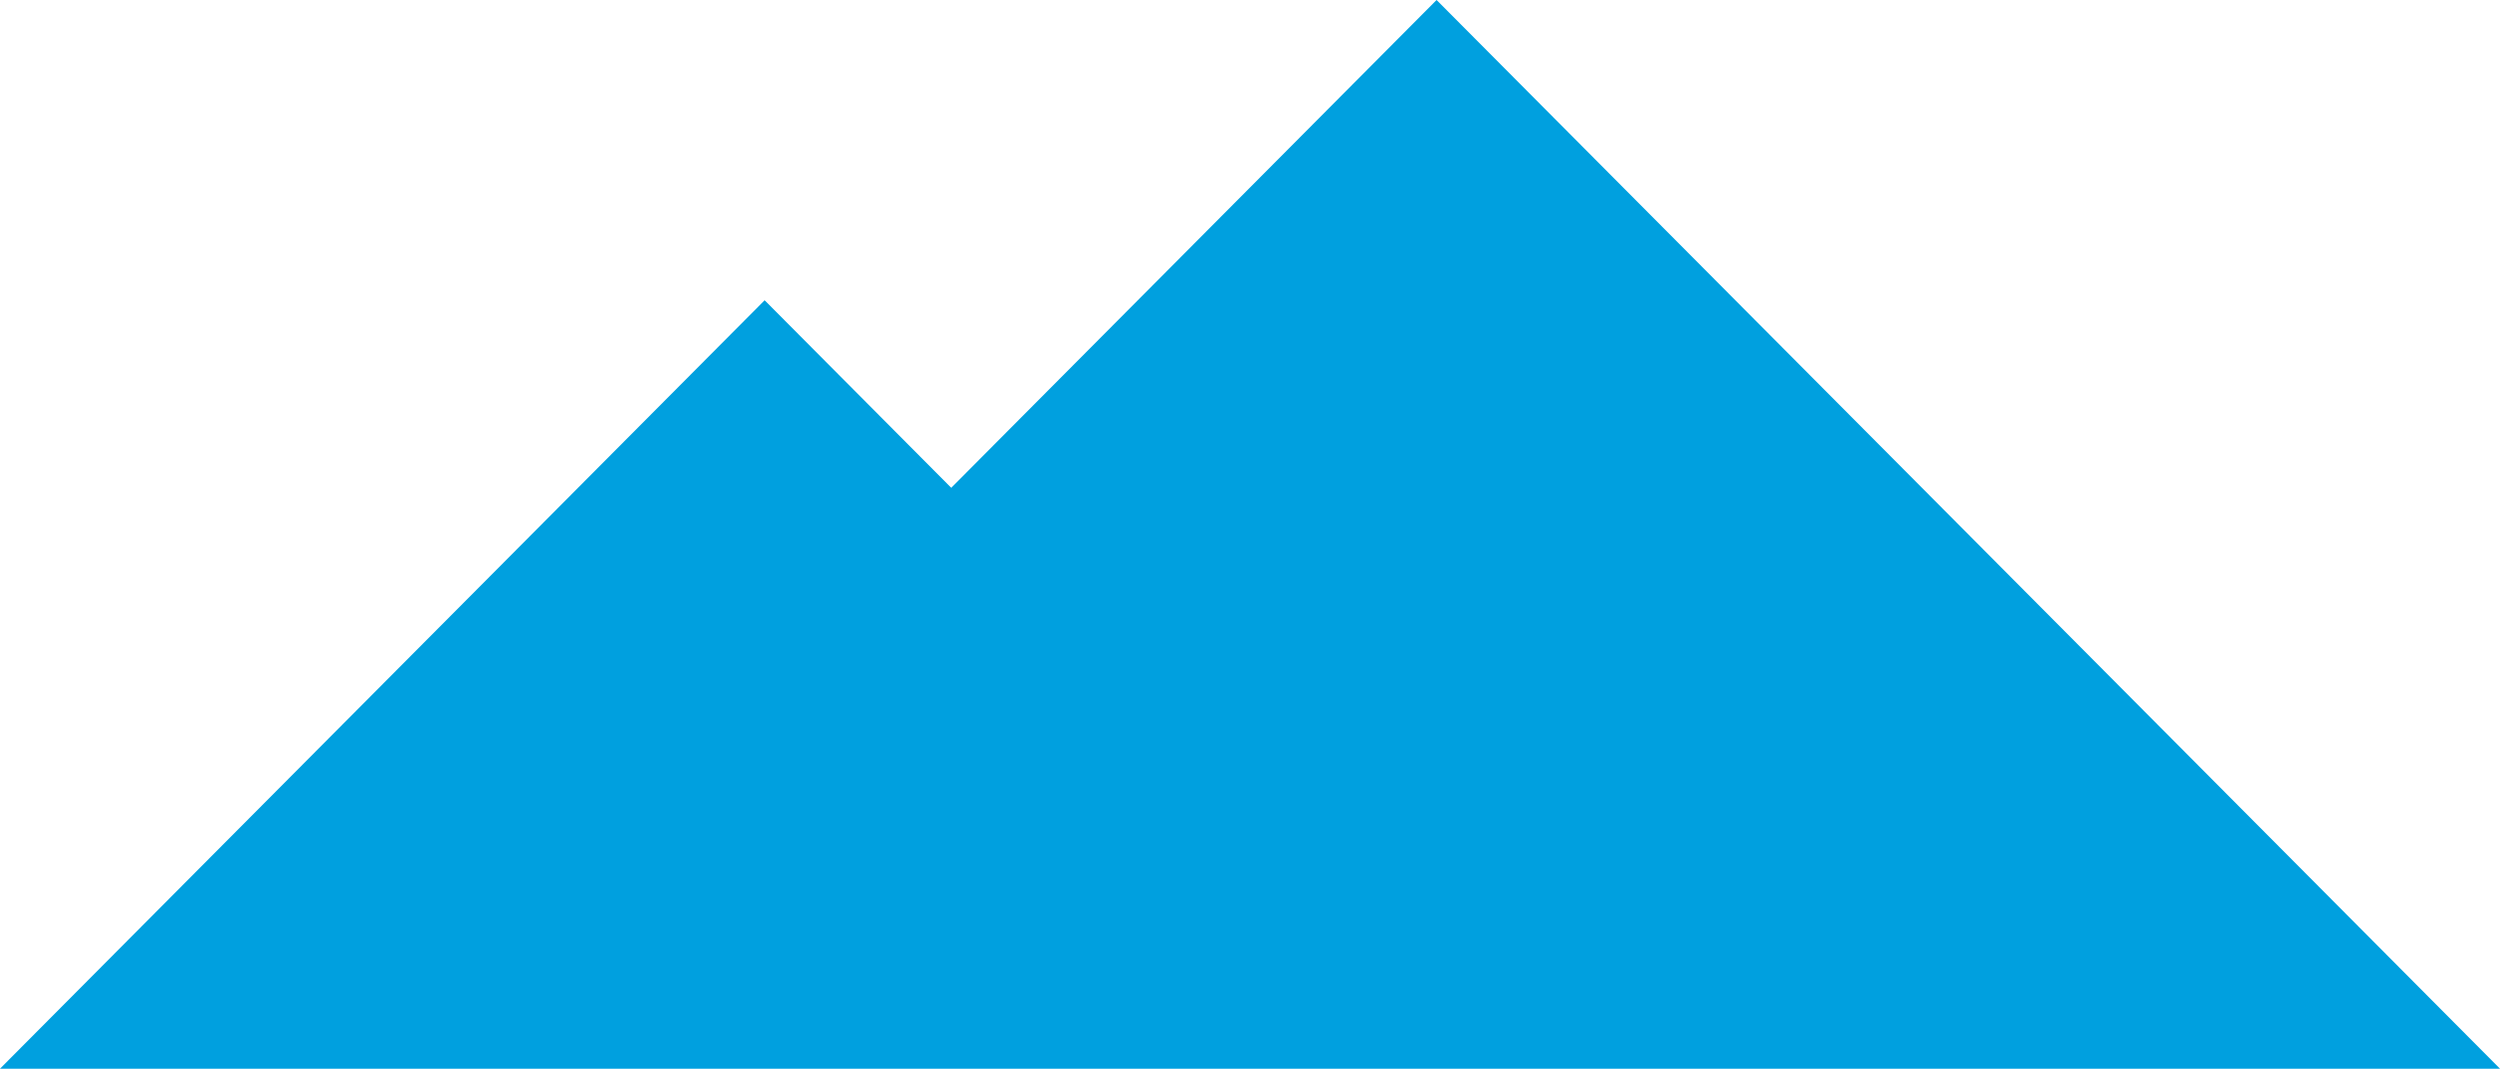
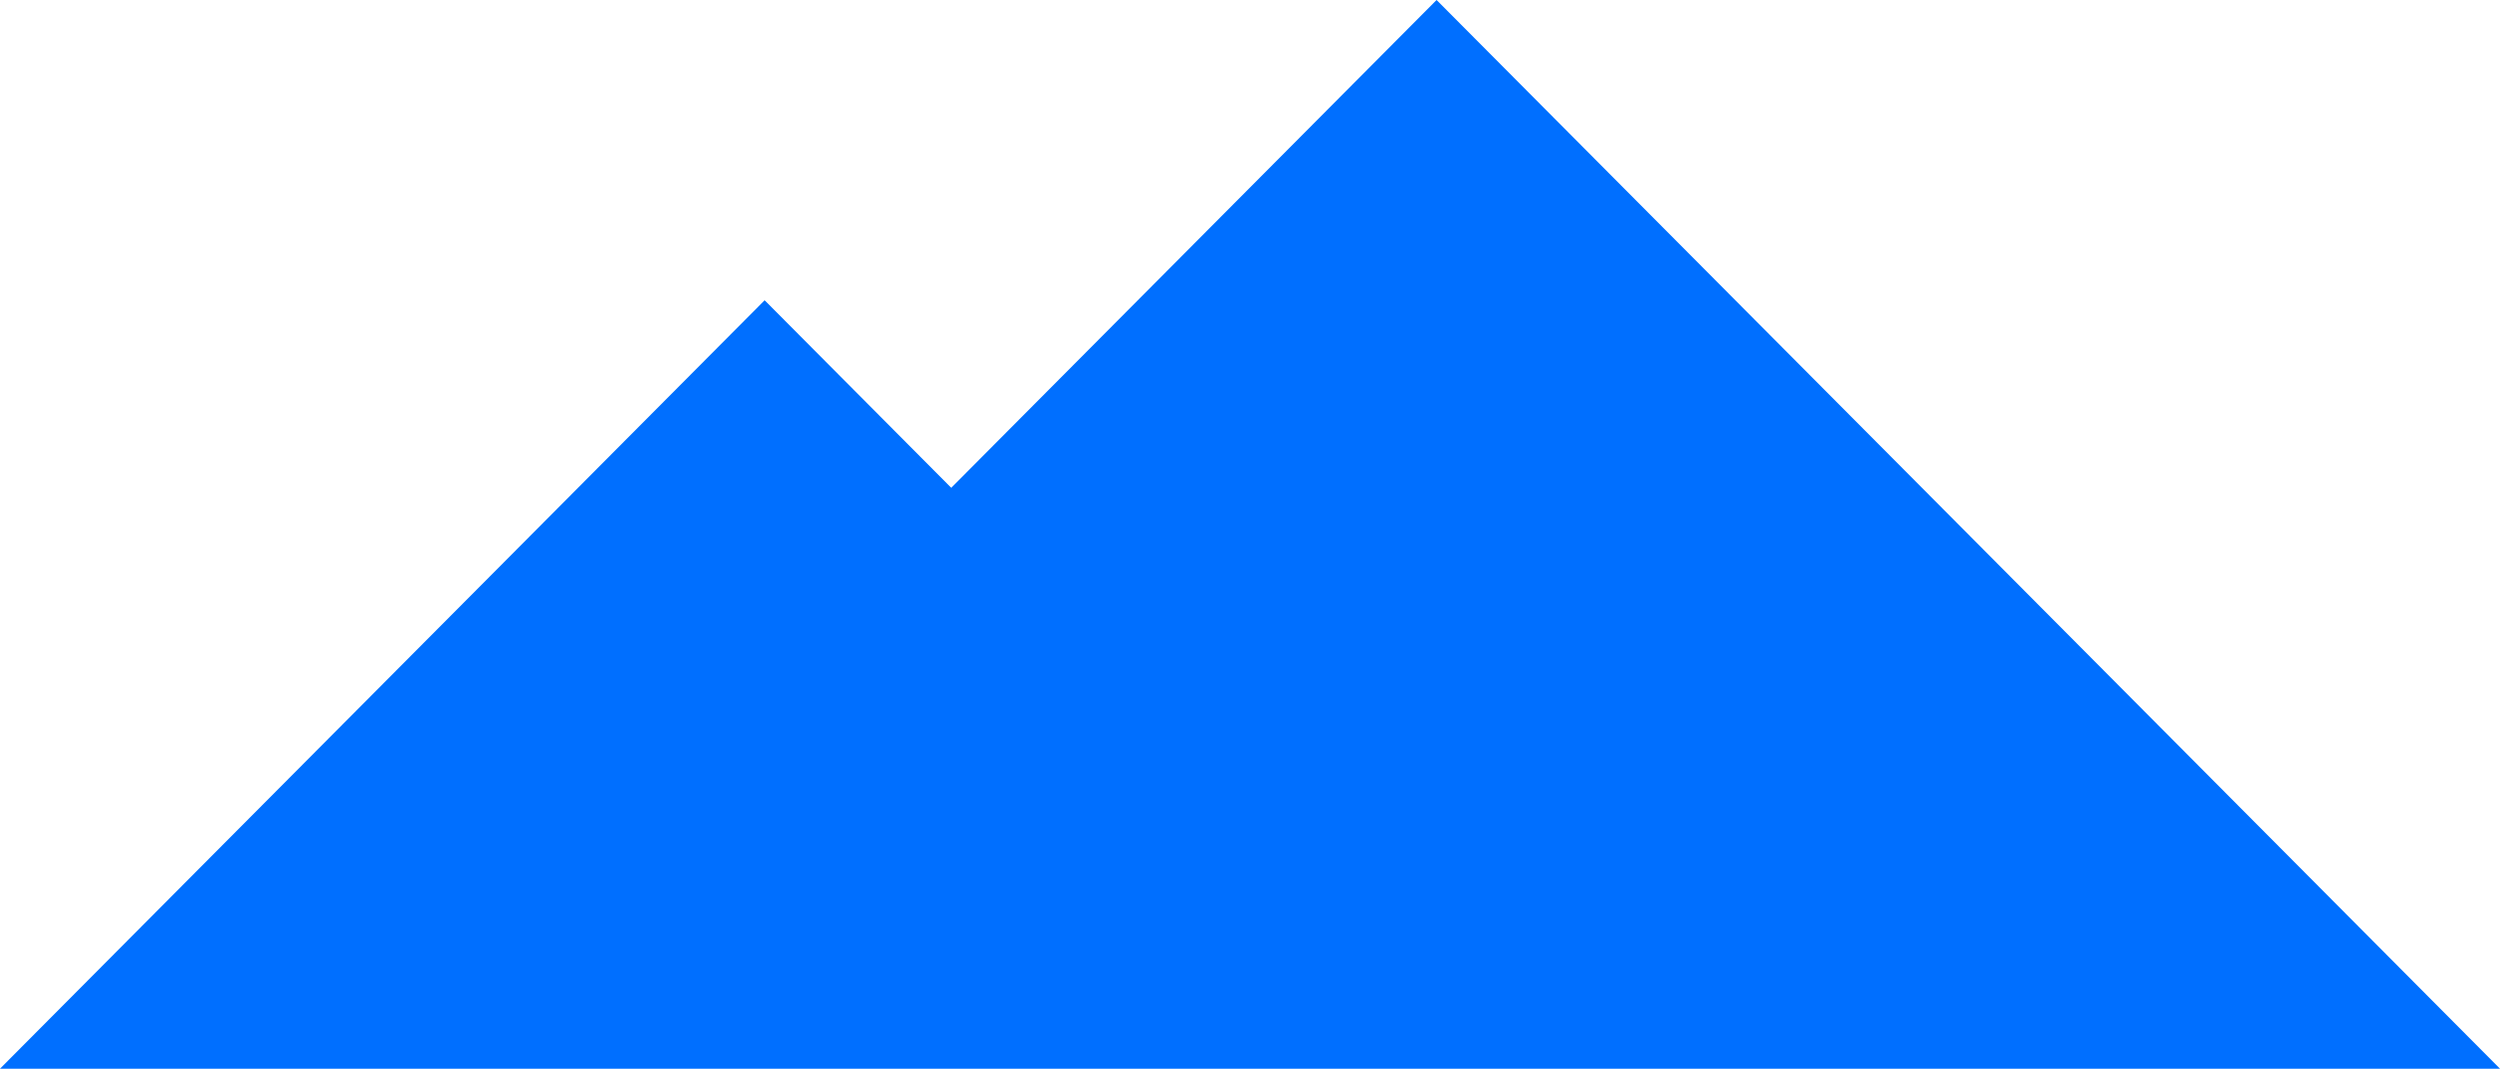
<svg xmlns="http://www.w3.org/2000/svg" width="393" height="168" viewBox="0 0 393 168" fill="none">
-   <path d="M120.2 47.202L0 168H393L225.831 0L149.532 76.679L120.2 47.202Z" fill="#00A0DF" />
+   <path d="M120.2 47.202L0 168H393L225.831 0L149.532 76.679L120.2 47.202Z" fill="#006FFF" />
</svg>
